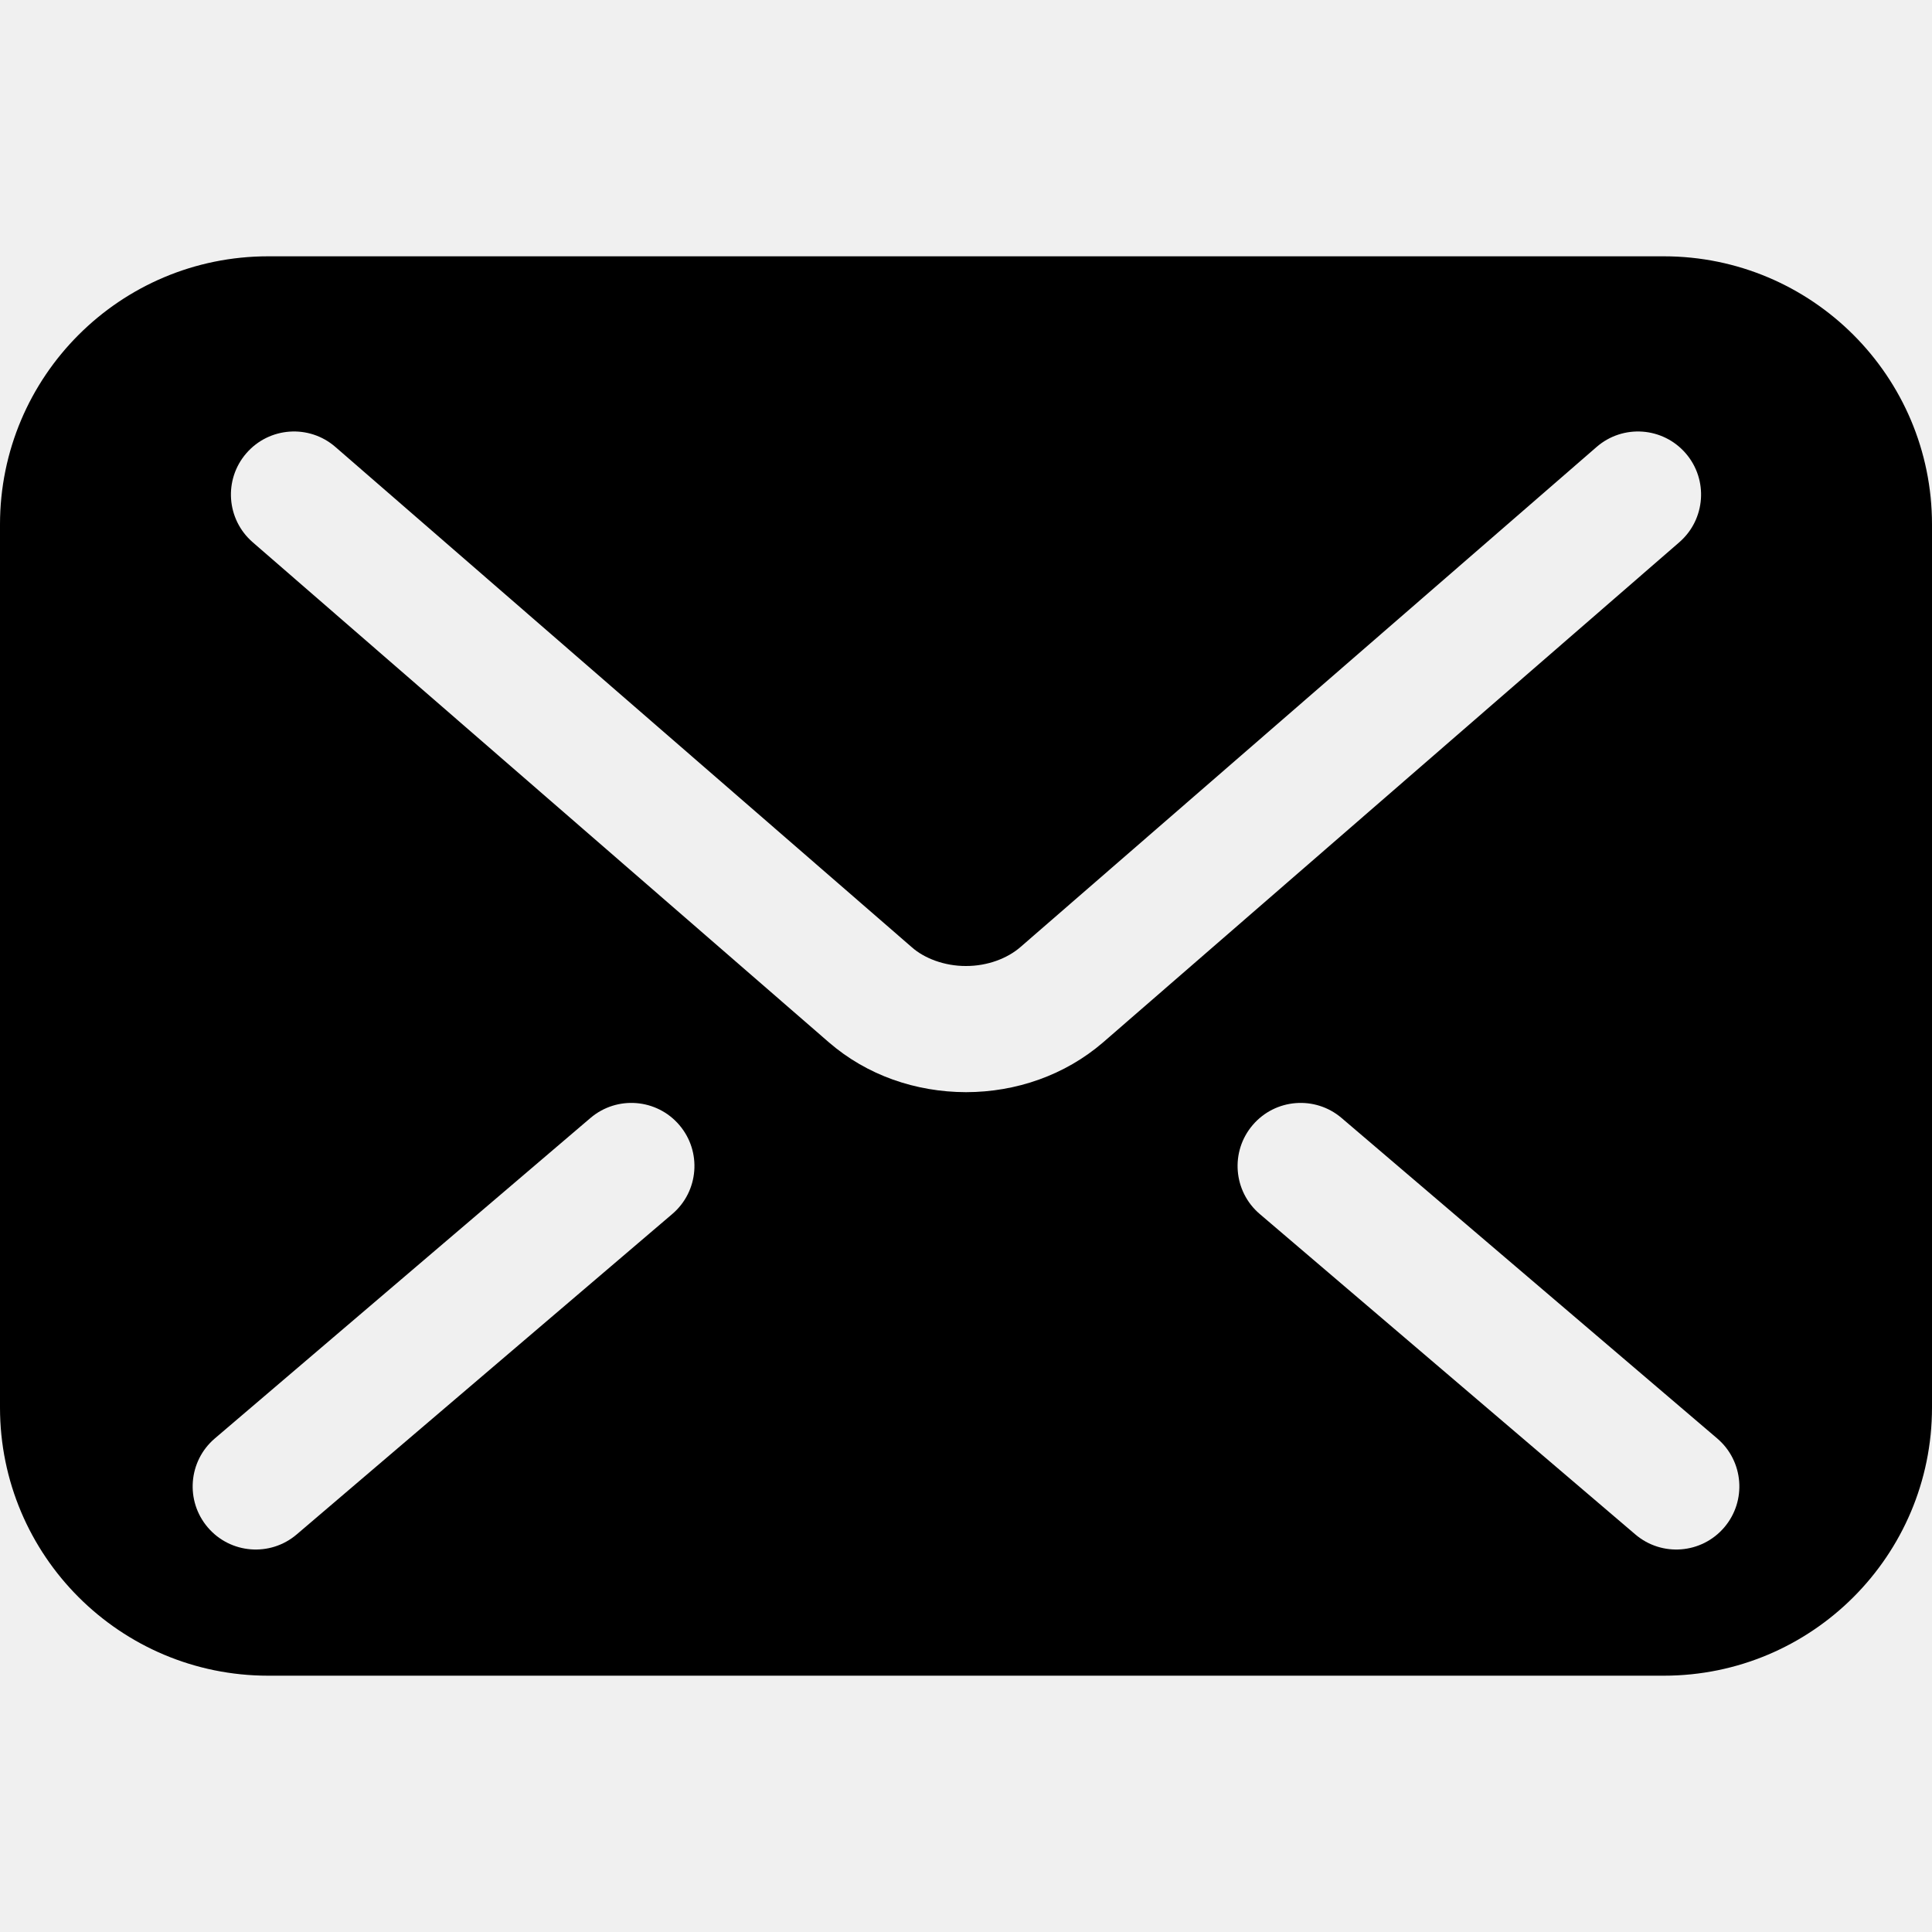
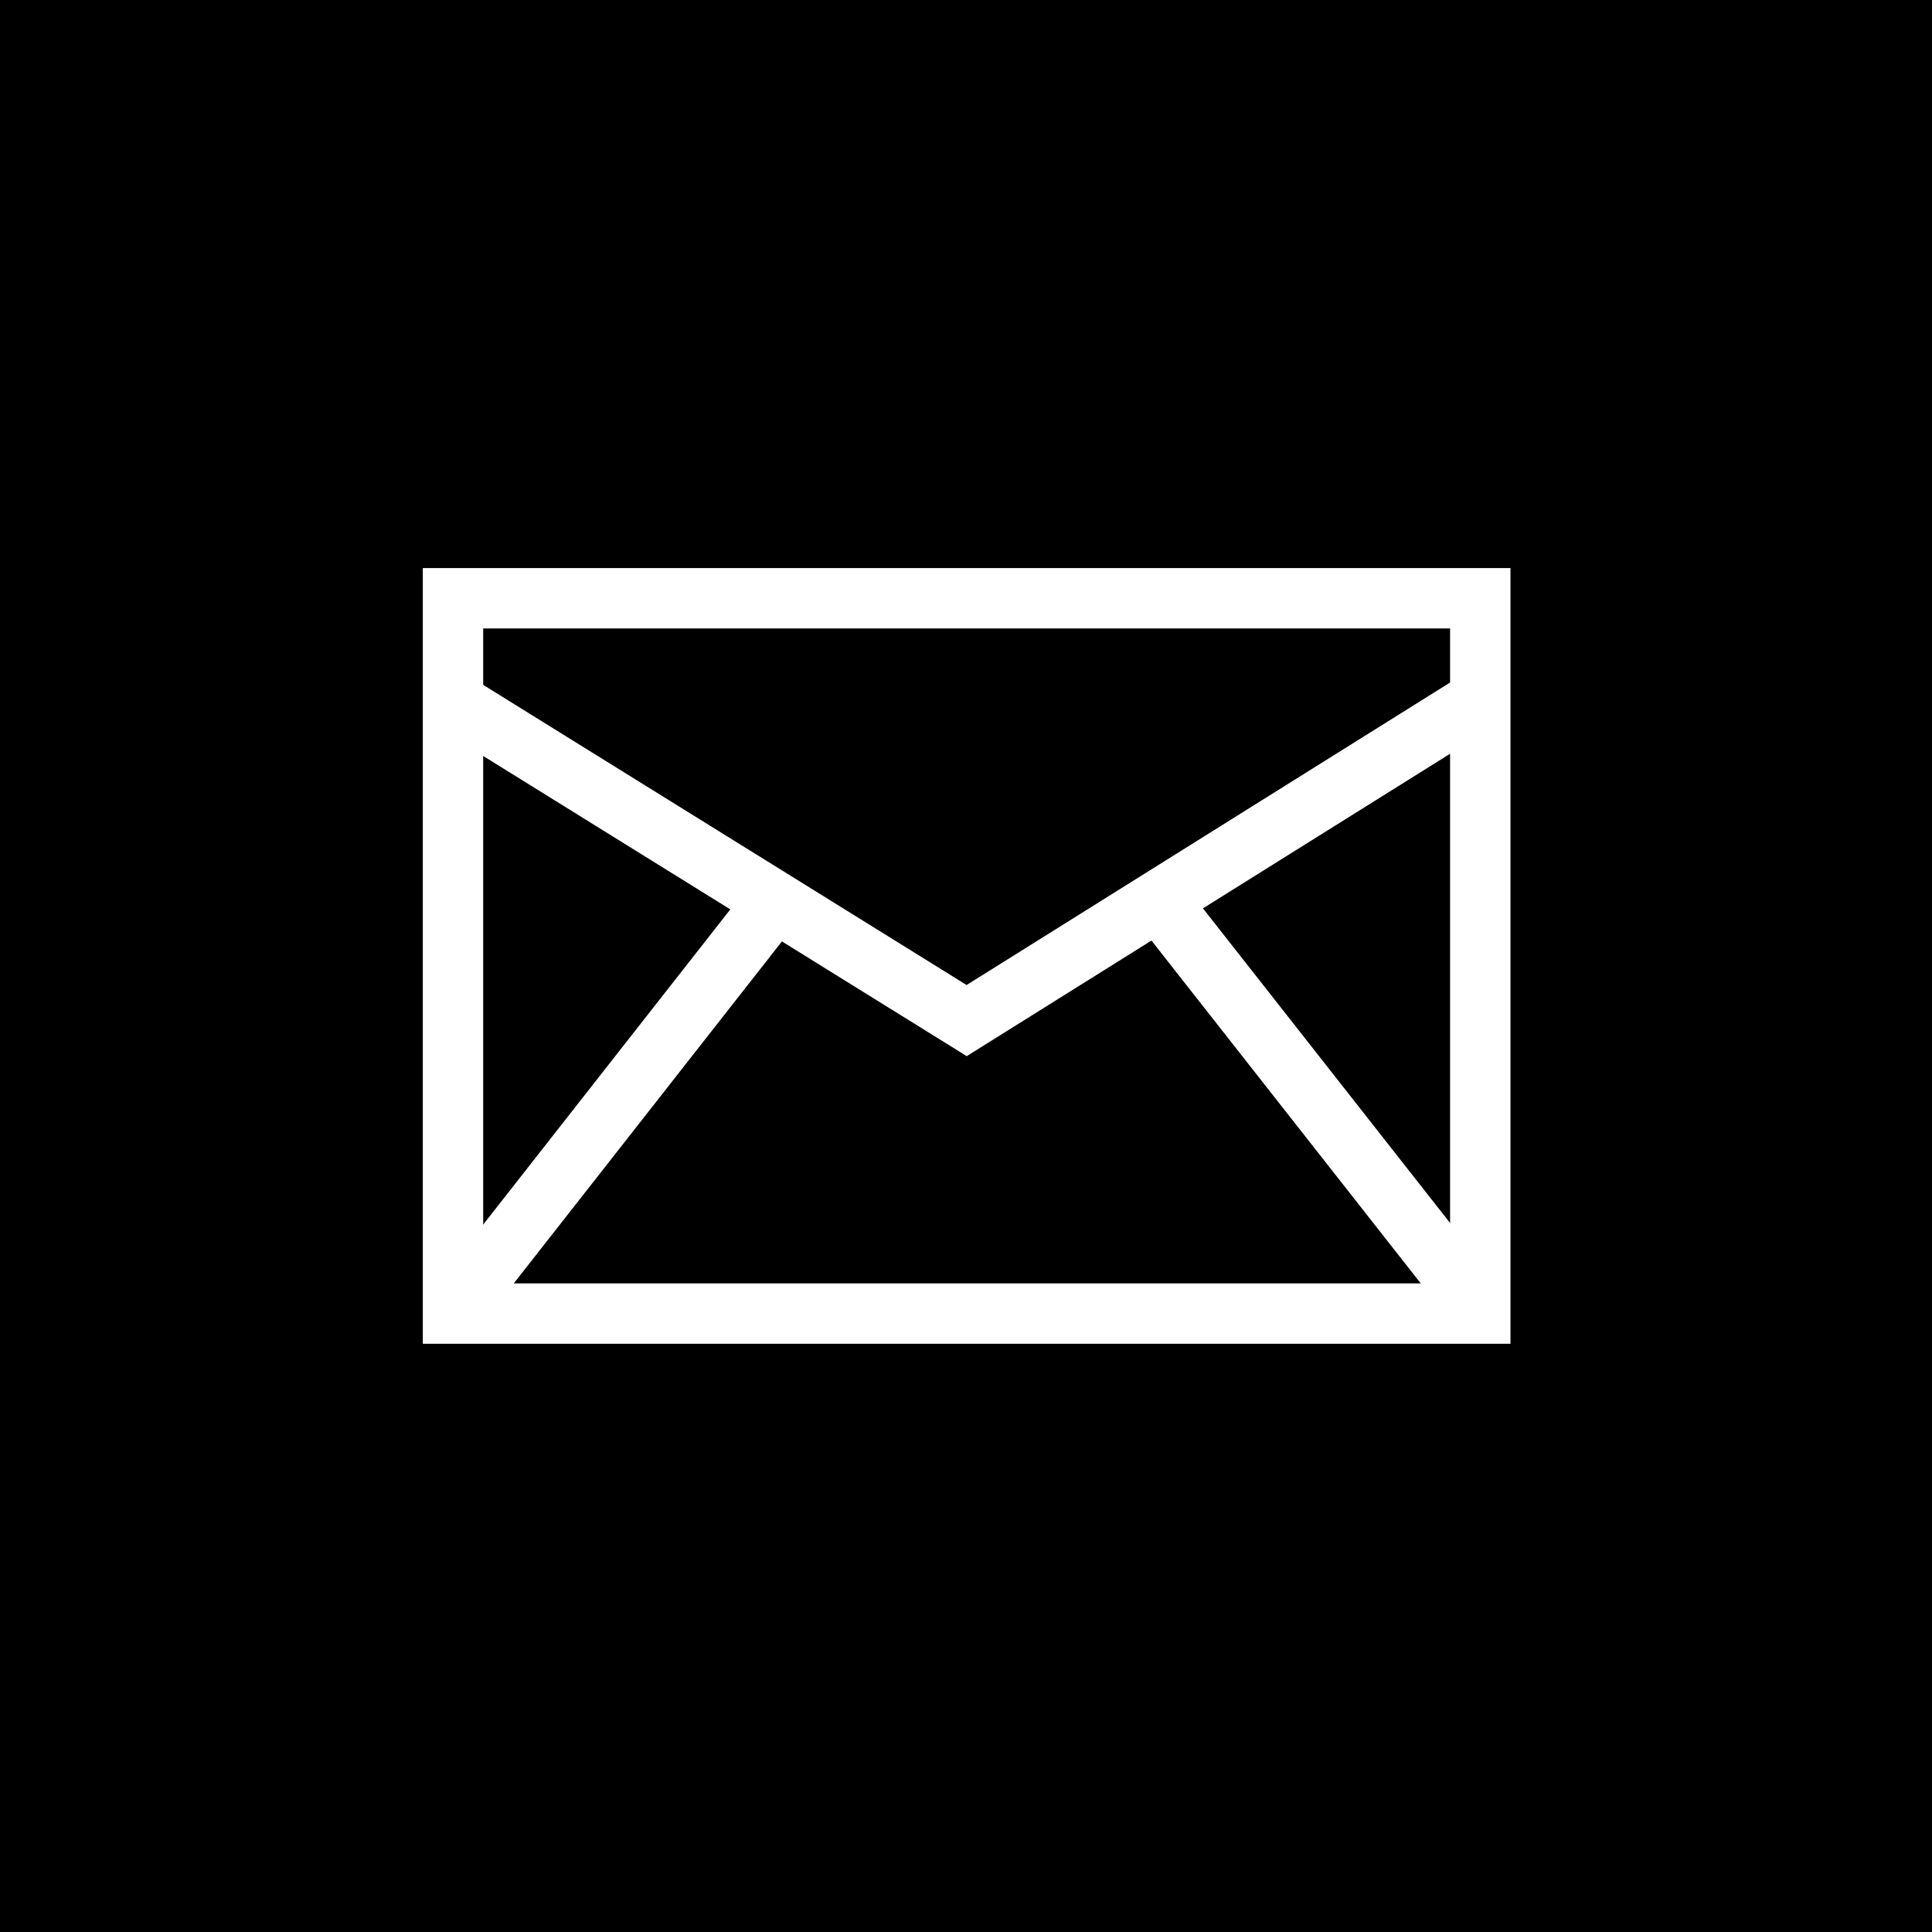
- <svg xmlns="http://www.w3.org/2000/svg" height="100%" width="100%" version="1.1" id="_x32_" viewBox="0 0 512 512" xml:space="preserve">
-   <style type="text/css">
- 	.st0{fill:#000000;}
- </style>
+ <svg xmlns="http://www.w3.org/2000/svg" version="1.1" id="Layer_1" viewBox="0 0 512 512" xml:space="preserve">
+   <rect width="100%" height="100%" />
  <g>
-     <path class="st0" d="M440.917,67.925H71.083C31.827,67.925,0,99.752,0,139.008v233.984c0,39.256,31.827,71.083,71.083,71.083   h369.834c39.255,0,71.083-31.827,71.083-71.083V139.008C512,99.752,480.172,67.925,440.917,67.925z M178.166,321.72l-99.54,84.92   c-7.021,5.992-17.576,5.159-23.567-1.869c-5.992-7.021-5.159-17.576,1.87-23.567l99.54-84.92c7.02-5.992,17.574-5.159,23.566,1.87   C186.027,305.174,185.194,315.729,178.166,321.72z M256,289.436c-13.314-0.033-26.22-4.457-36.31-13.183l0.008,0.008l-0.032-0.024   c0.008,0.008,0.017,0.008,0.024,0.016L66.962,143.694c-6.98-6.058-7.723-16.612-1.674-23.583c6.057-6.98,16.612-7.723,23.582-1.674   l152.771,132.592c3.265,2.906,8.645,5.004,14.359,4.971c5.706,0.017,10.995-2.024,14.44-5.028l0.074-0.065l152.615-132.469   c6.971-6.049,17.526-5.306,23.583,1.674c6.048,6.97,5.306,17.525-1.674,23.583l-152.77,132.599   C282.211,284.929,269.322,289.419,256,289.436z M456.948,404.771c-5.992,7.028-16.547,7.861-23.566,1.869l-99.54-84.92   c-7.028-5.992-7.861-16.546-1.869-23.566c5.991-7.029,16.546-7.861,23.566-1.87l99.54,84.92   C462.107,387.195,462.94,397.75,456.948,404.771z" />
+     <path style="fill:#FFFFFF;" d="M400.288,356.112h-288.24V150.544h288.24V356.112z M128.048,340.112h256.24V166.544h-256.24V340.112   z" />
+     <polygon style="fill:#FFFFFF;" points="256.192,279.888 115.824,192.752 124.272,179.152 256.16,261.04 388.032,178.528    396.528,192.096  " />
  </g>
+   <rect x="342.526" y="225.473" transform="matrix(-0.7864 0.6177 -0.6177 -0.7864 807.8389 308.8256)" style="fill:#FFFFFF;" width="16" height="137.215" />
+   <rect x="93.48" y="286.045" transform="matrix(-0.617 0.7869 -0.7869 -0.617 493.5035 347.9231)" style="fill:#FFFFFF;" width="137.225" height="15.999" />
</svg>
